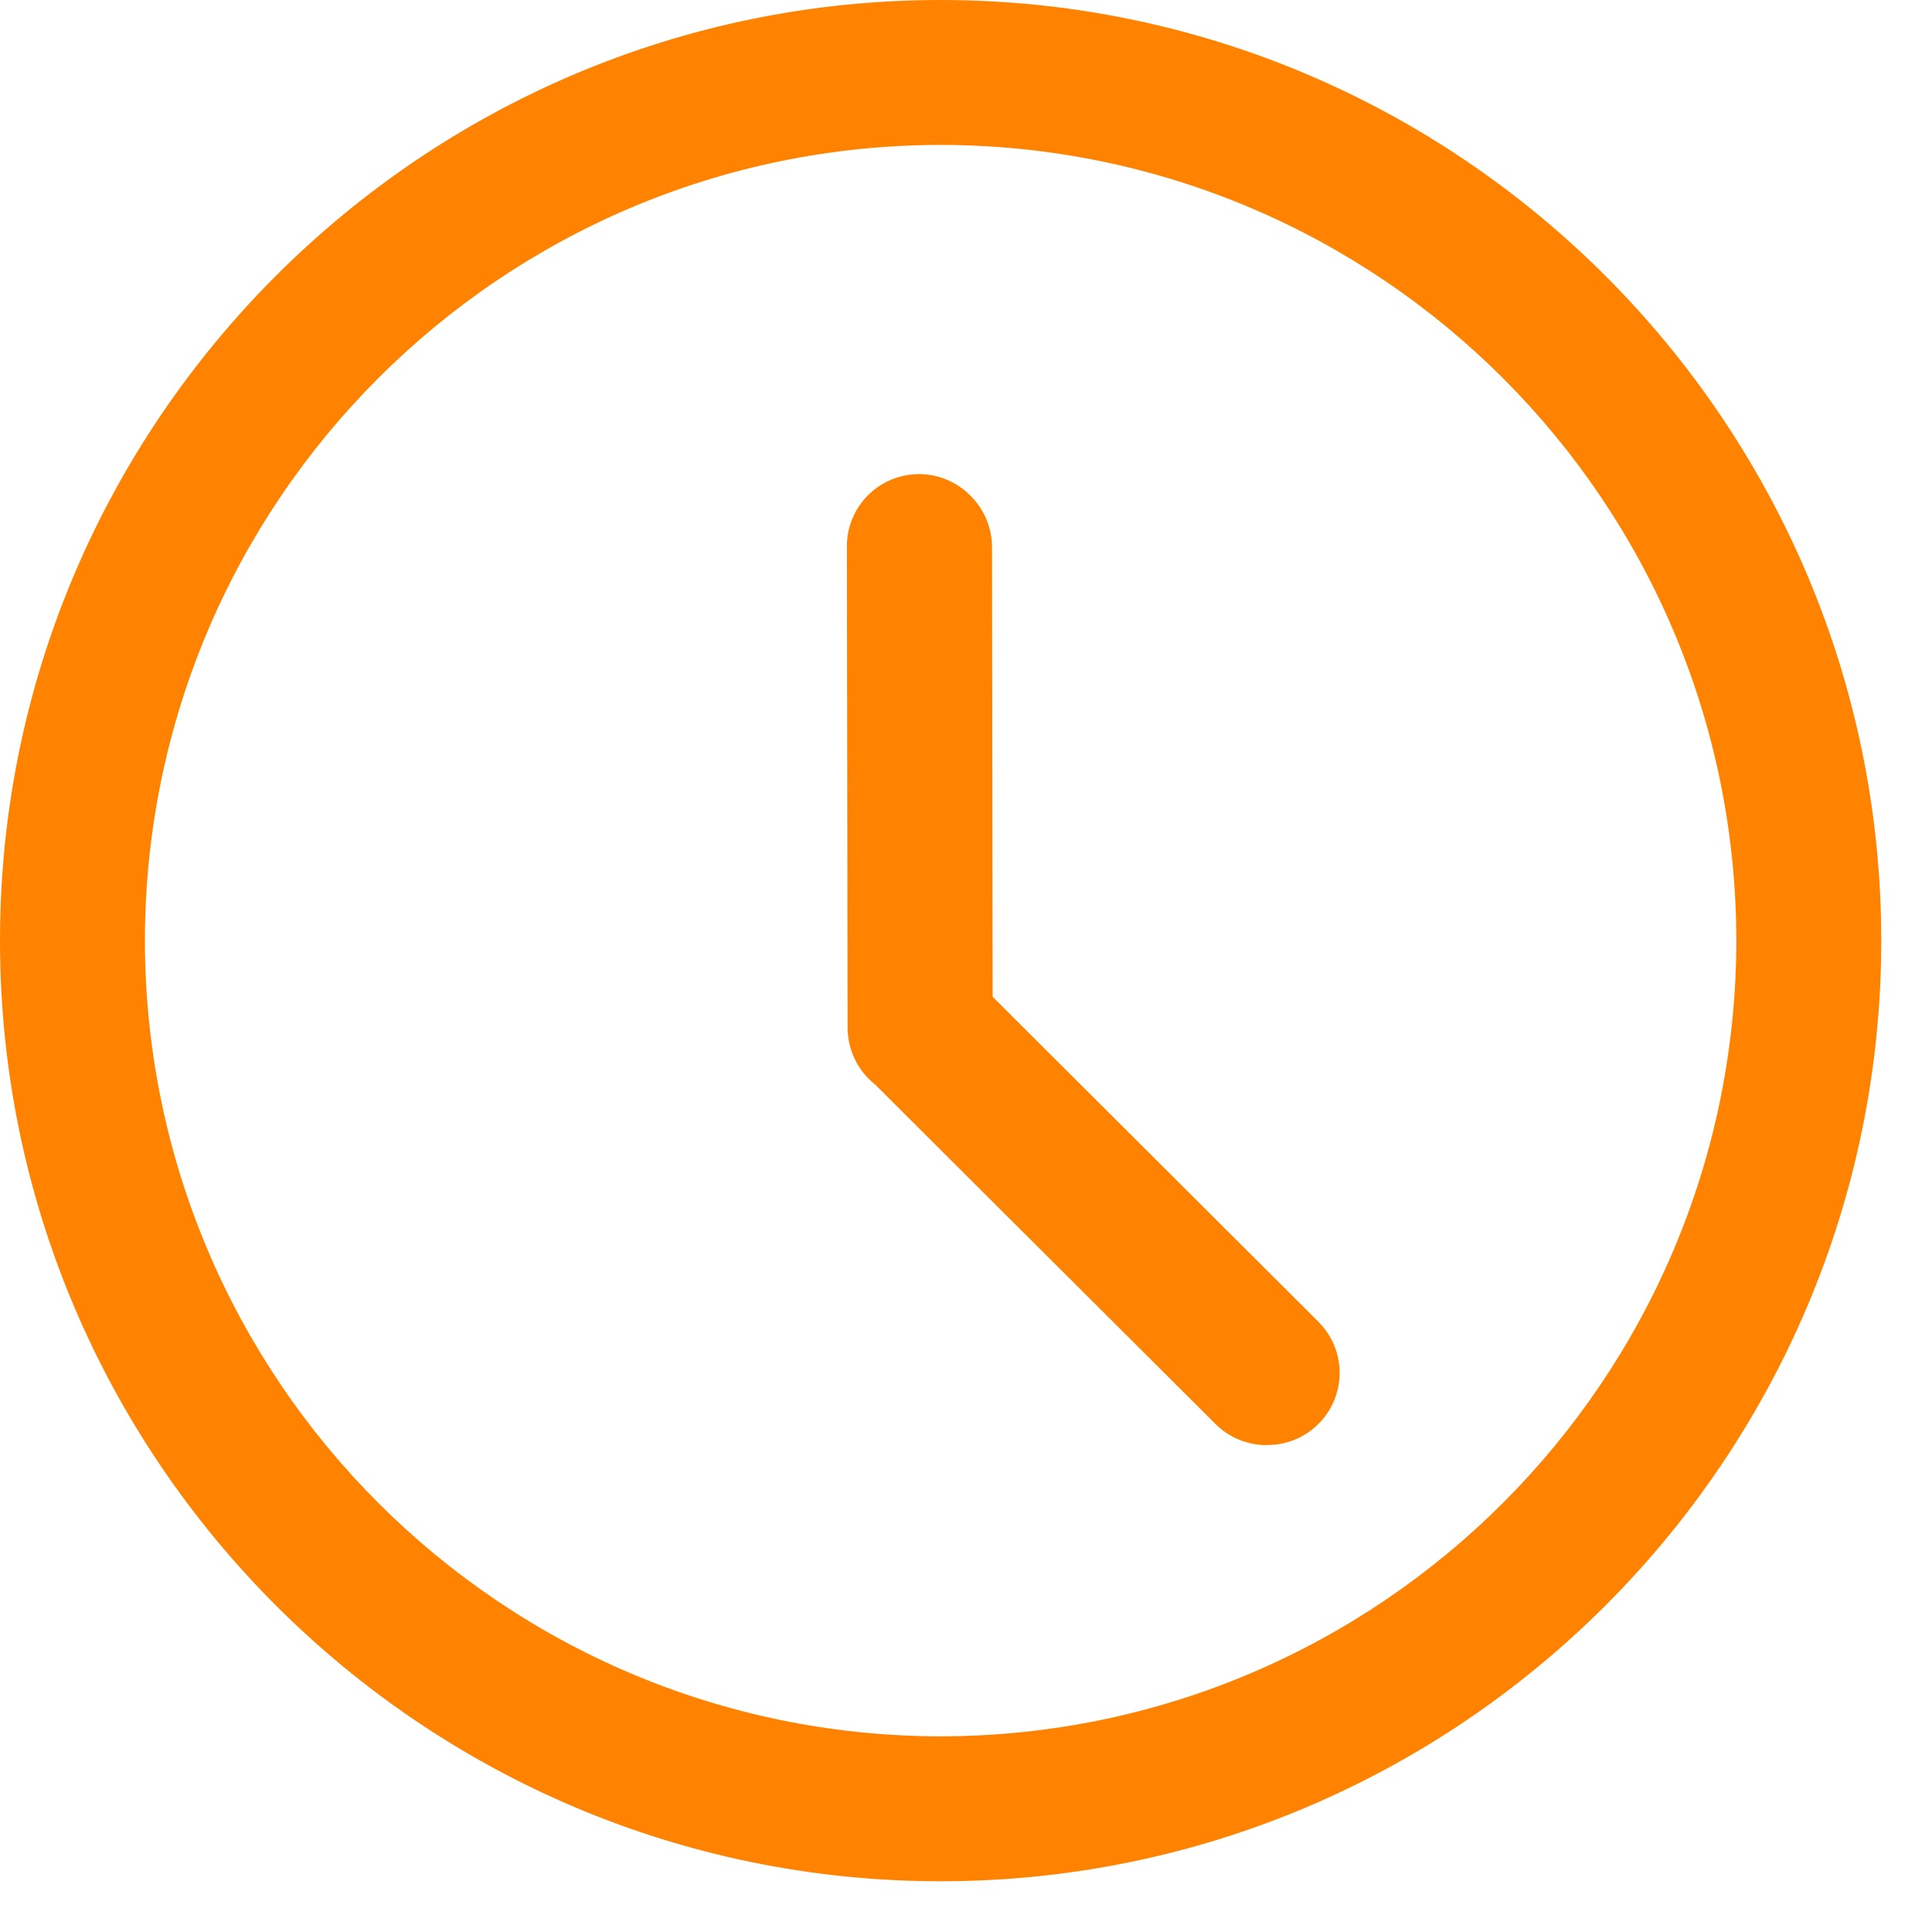
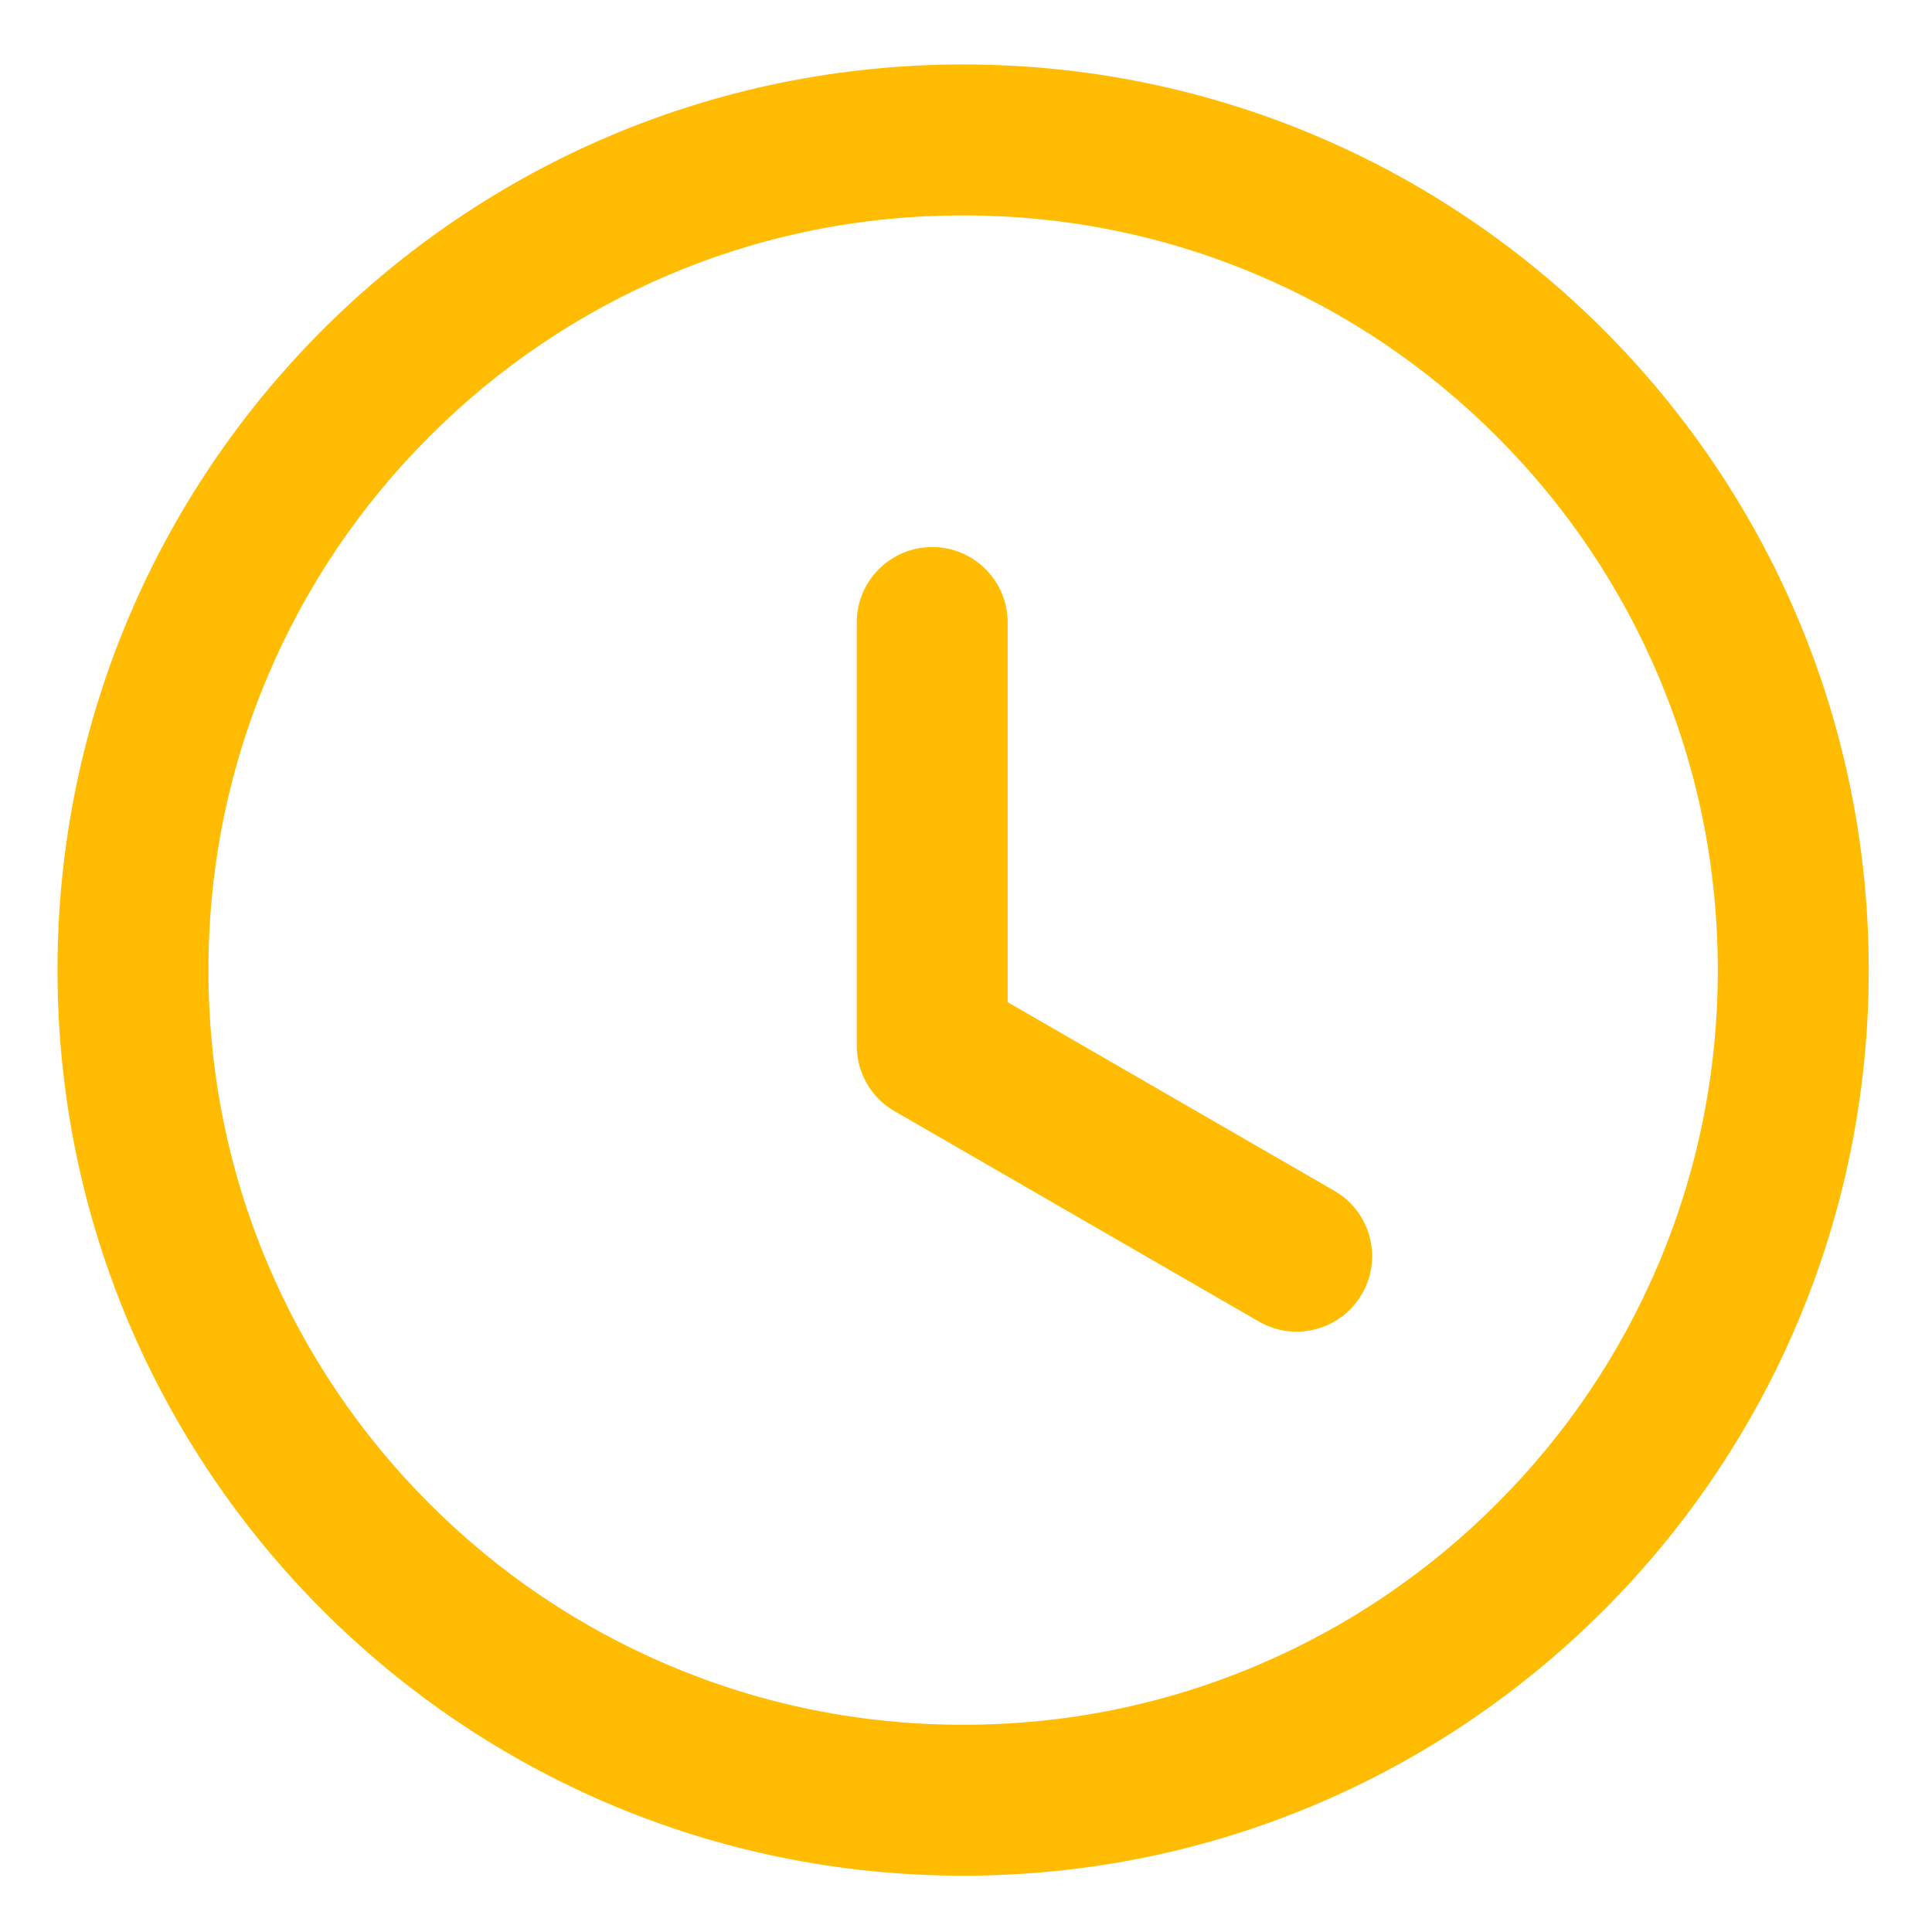
- <svg xmlns="http://www.w3.org/2000/svg" t="1788225876535" class="icon" viewBox="0 0 1024 1024" version="1.1" p-id="34296" width="200" height="200">
-   <path d="M671.334 765.952a38.366 38.366 0 0 1-27.17-11.264L463.872 574.874a38.502 38.502 0 0 1-14.609-30.242l-0.41-254.908a38.229 38.229 0 0 1 65.604-26.897 38.366 38.366 0 0 1 11.332 27.102l0.341 238.387 172.578 172.169a38.229 38.229 0 0 1-27.307 65.399z" fill="#FF8300" p-id="34297" />
-   <path d="M498.551 997.103C223.71 997.103 0 773.461 0 498.551 0 223.71 223.71 0 498.551 0c274.91 0 498.551 223.71 498.551 498.551 0 274.91-223.505 498.551-498.551 498.551z m0-920.303a422.229 422.229 0 0 0-421.751 421.751 422.366 422.366 0 0 0 421.751 421.751 422.366 422.366 0 0 0 421.751-421.751 422.229 422.229 0 0 0-421.751-421.751z" fill="#FF8300" p-id="34298" />
+ <svg xmlns="http://www.w3.org/2000/svg" t="1788964753079" class="icon" viewBox="0 0 1024 1024" version="1.1" p-id="9544" width="200" height="200">
+   <path d="M510.47 114.16c54.03 0 106.41 10.57 155.67 31.4 47.62 20.14 90.41 49 127.17 85.76 36.76 36.76 65.61 79.55 85.76 127.17 20.84 49.26 31.4 101.64 31.4 155.67s-10.57 106.41-31.4 155.67c-20.14 47.62-48.99 90.41-85.76 127.17-36.76 36.76-79.55 65.61-127.17 85.76-49.26 20.84-101.64 31.4-155.67 31.4s-106.41-10.57-155.67-31.4c-47.62-20.14-90.41-48.99-127.17-85.76-36.76-36.76-65.61-79.55-85.76-127.17-20.84-49.26-31.4-101.64-31.4-155.67s10.57-106.41 31.4-155.67c20.14-47.62 49-90.41 85.76-127.17 36.76-36.76 79.55-65.61 127.17-85.76 49.26-20.84 101.63-31.4 155.67-31.4m0-80c-265.1 0-480 214.9-480 480s214.9 480 480 480 480-214.9 480-480-214.91-480-480-480z" fill="#ffbc03" p-id="9545" />
+   <path d="M707.26 631.17l-173.17-99.98V329.95c0-22.09-17.91-40-40-40s-40 17.91-40 40V553c0 0.17 0.01 0.34 0.01 0.51-0.26 14.08 6.93 27.88 19.99 35.42l193.16 111.52c19.13 11.05 43.6 4.49 54.64-14.64 11.06-19.14 4.5-43.6-14.63-54.64z" fill="#ffbc03" p-id="9546" />
</svg>
